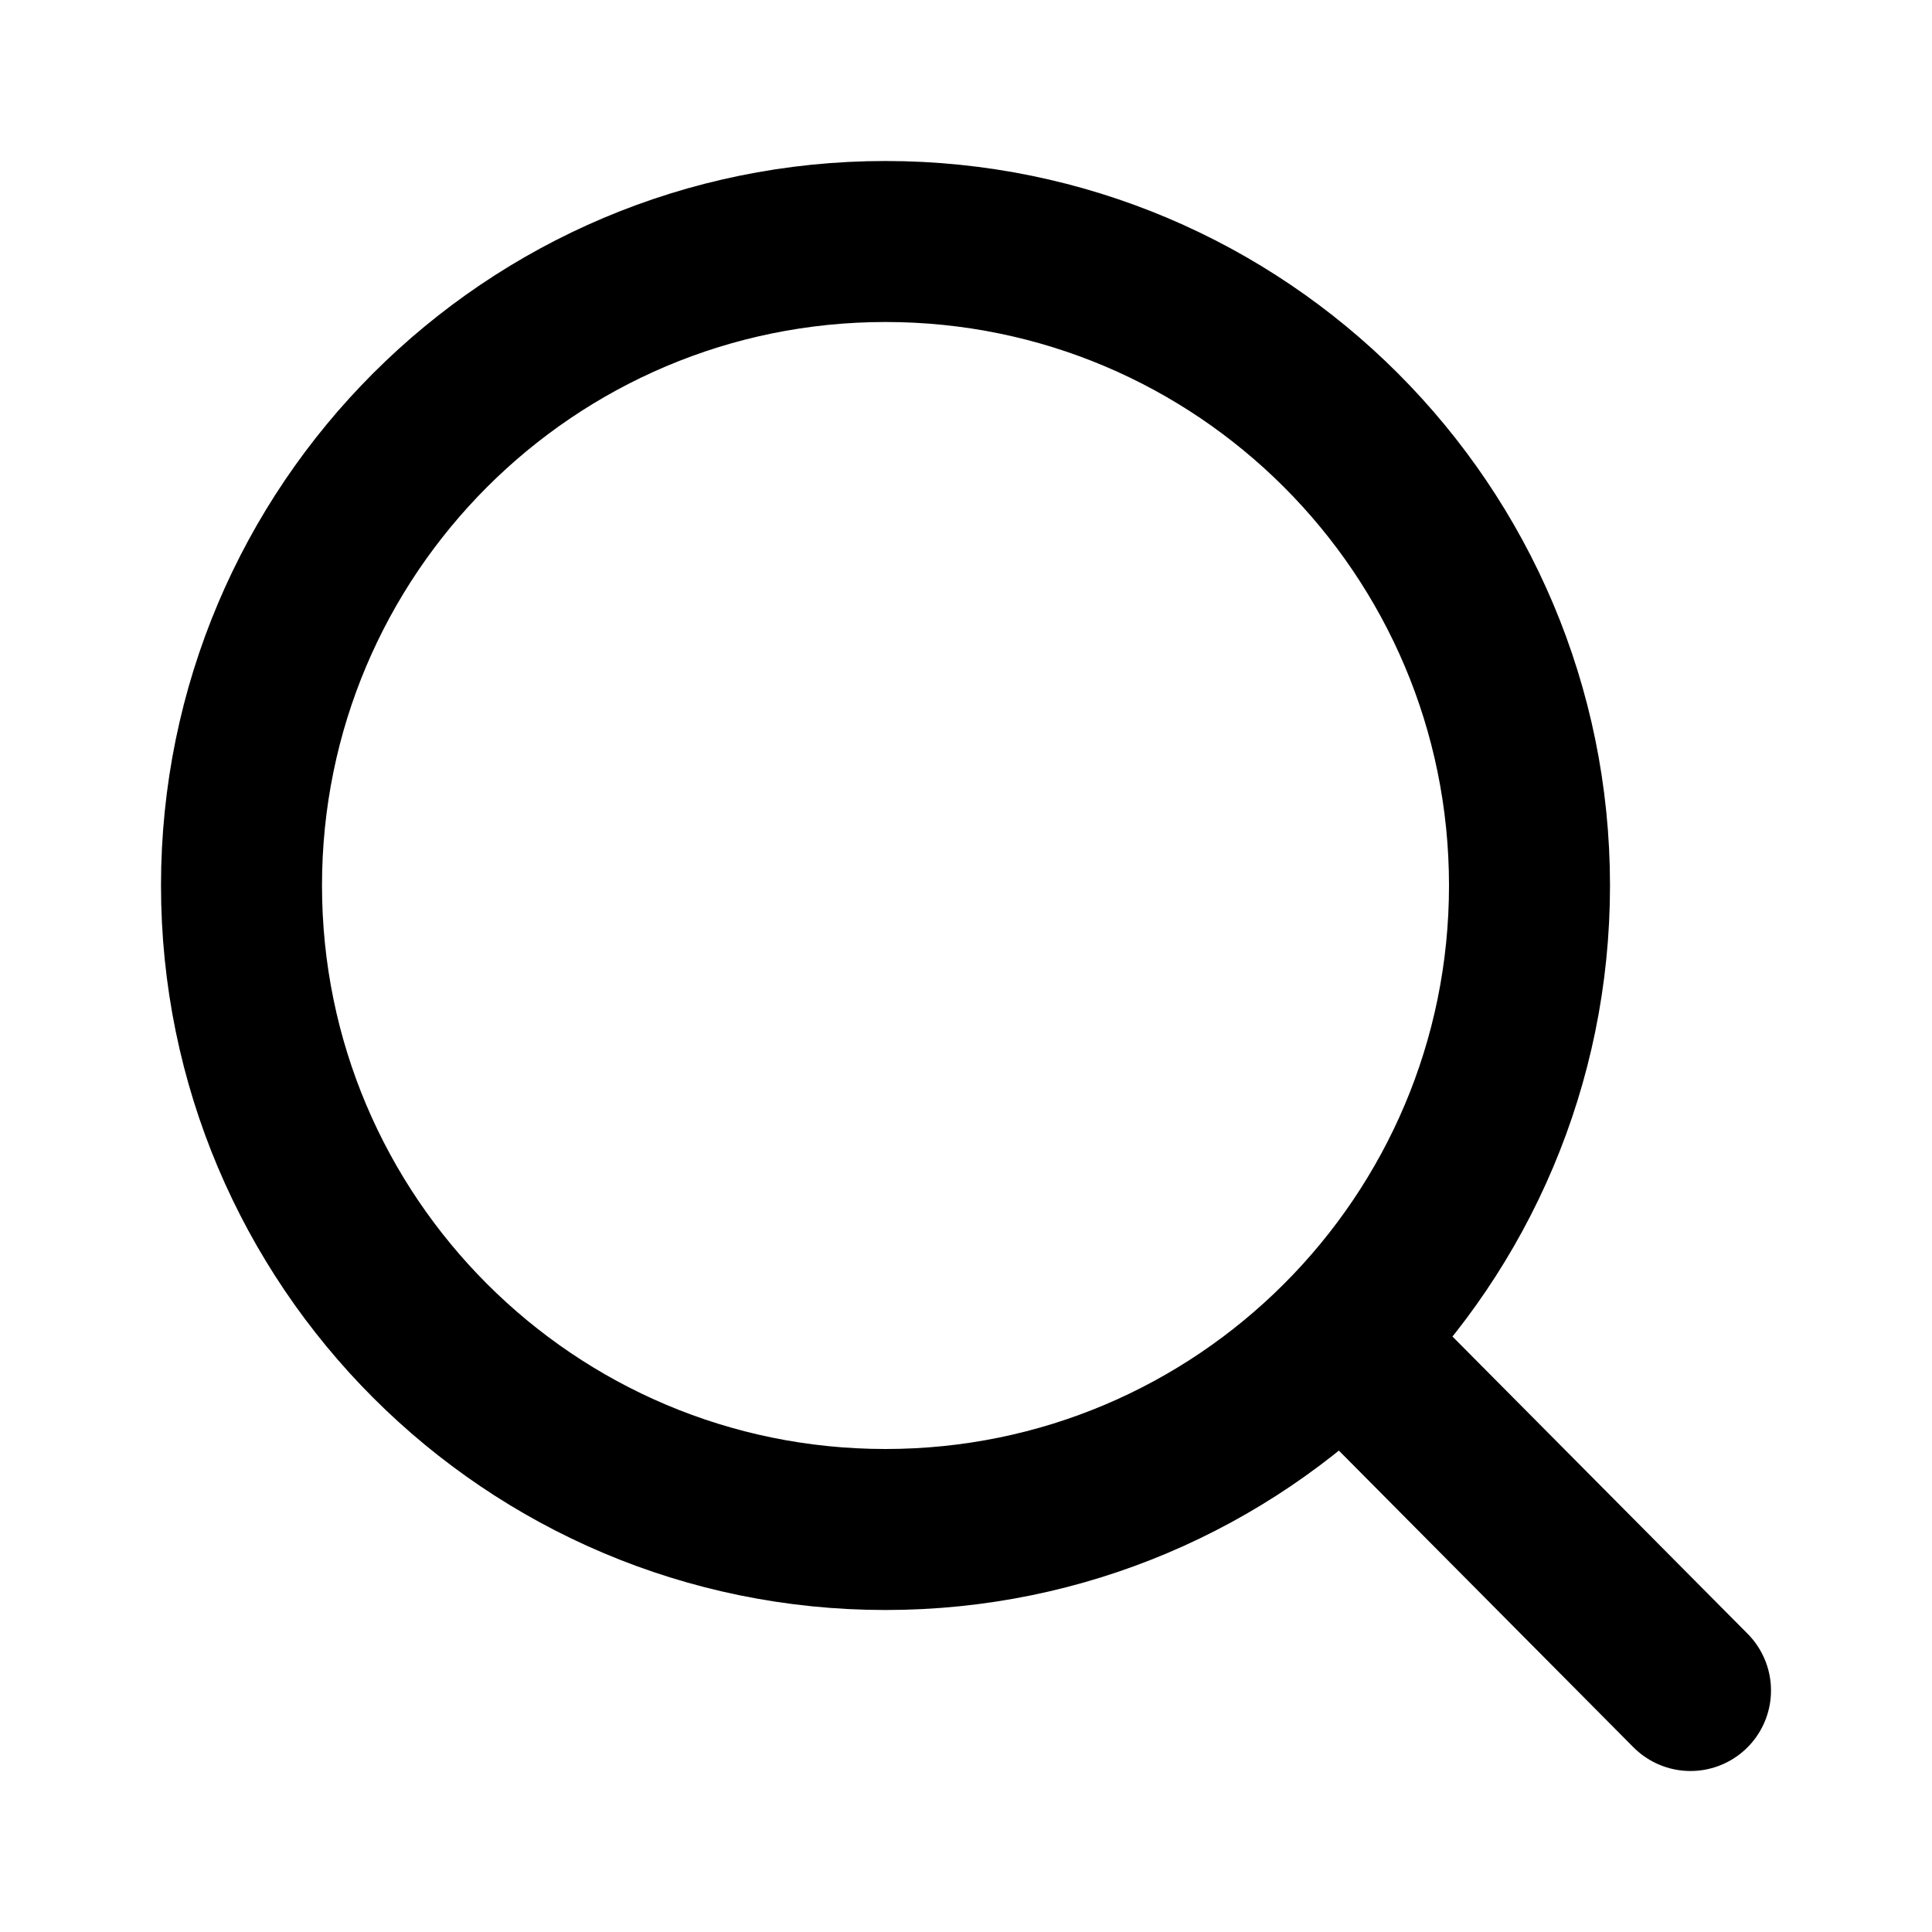
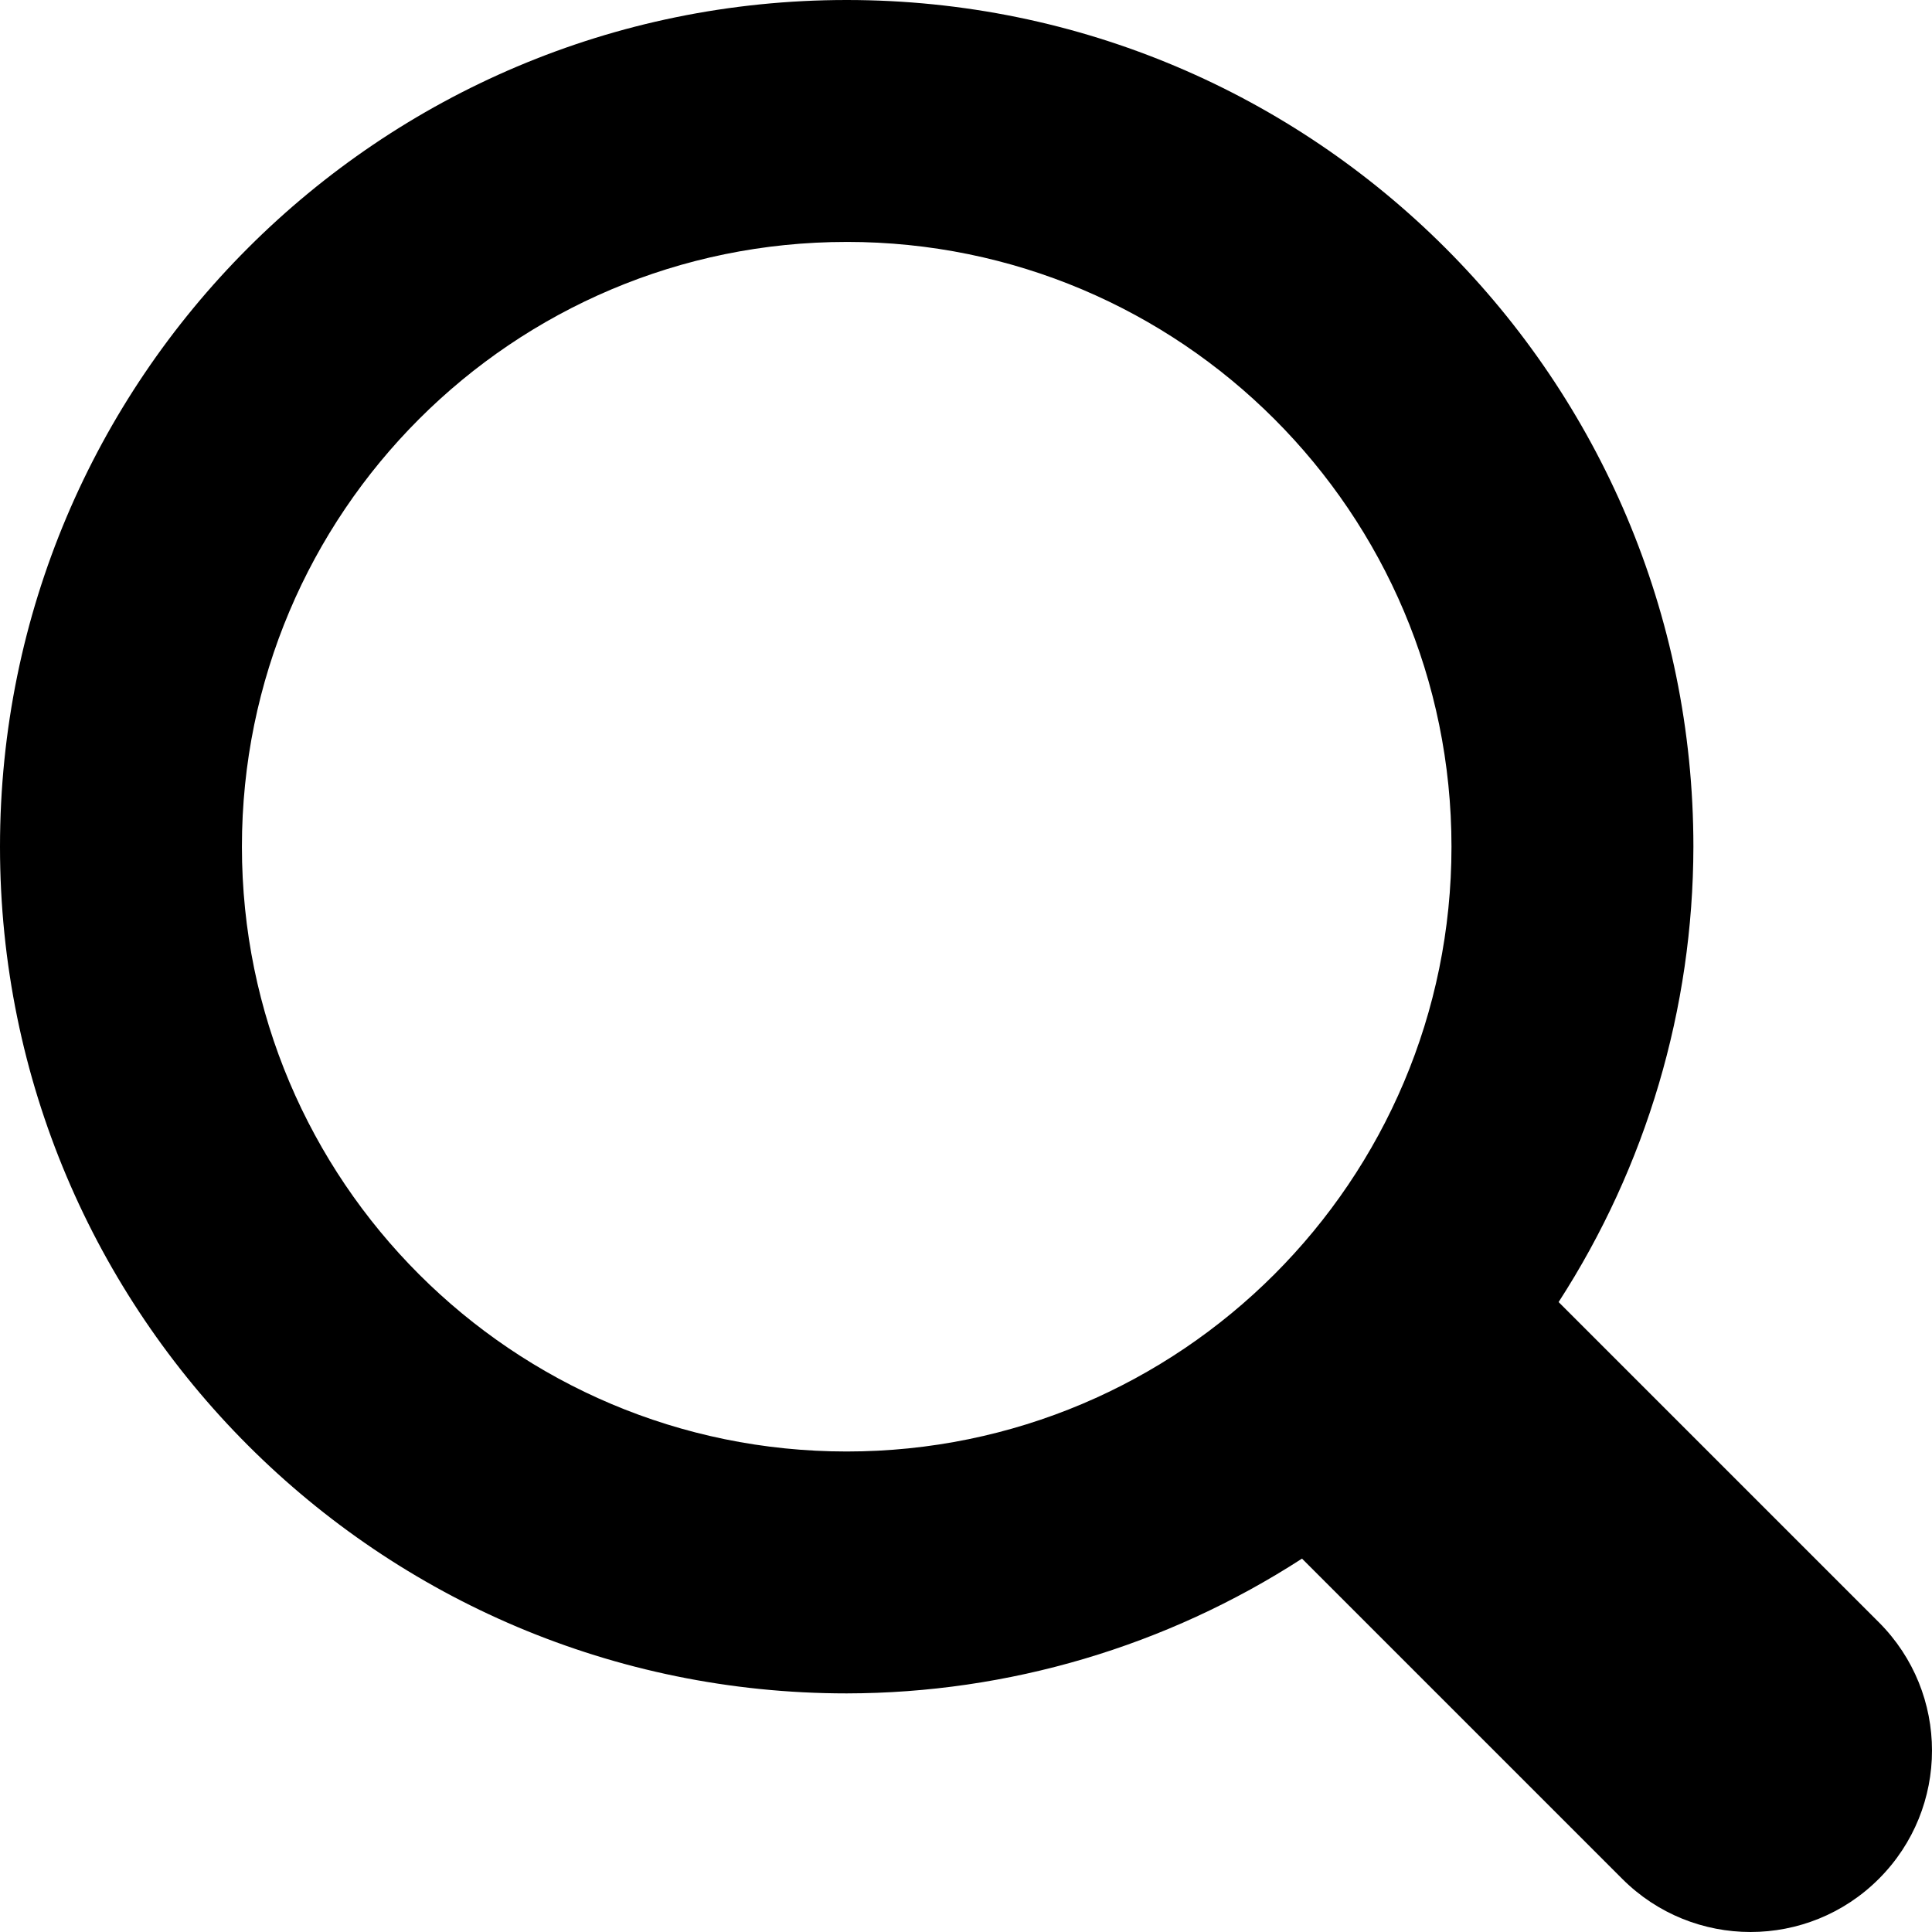
- <svg xmlns="http://www.w3.org/2000/svg" width="800px" height="800px" viewBox="0 0 24 24" fill="none">
-   <path d="M16.672 16.641L21 21M19 11C19 15.418 15.418 19 11 19C6.582 19 3 15.418 3 11C3 6.582 6.582 3 11 3C15.418 3 19 6.582 19 11Z" stroke="#000000" stroke-width="2" stroke-linecap="round" stroke-linejoin="round" />
+ <svg xmlns="http://www.w3.org/2000/svg" fill="#000000" width="800px" height="800px" viewBox="0 0 512 512" id="_11_Search" data-name="11 Search">
+   <path id="Path_16" data-name="Path 16" d="M497.914,497.913a48.085,48.085,0,0,1-68.008,0L345.043,413.05a222.6,222.6,0,0,1-120.659,35.717C100.469,448.767,0,348.313,0,224.383S100.469,0,224.384,0C348.315,0,448.768,100.452,448.768,224.383A222.872,222.872,0,0,1,413.05,345.059l84.864,84.863A48.066,48.066,0,0,1,497.914,497.913Zm-273.53-433.8A160.274,160.274,0,1,0,384.658,224.382,160.271,160.271,0,0,0,224.384,64.109Z" fill-rule="evenodd" />
</svg>
